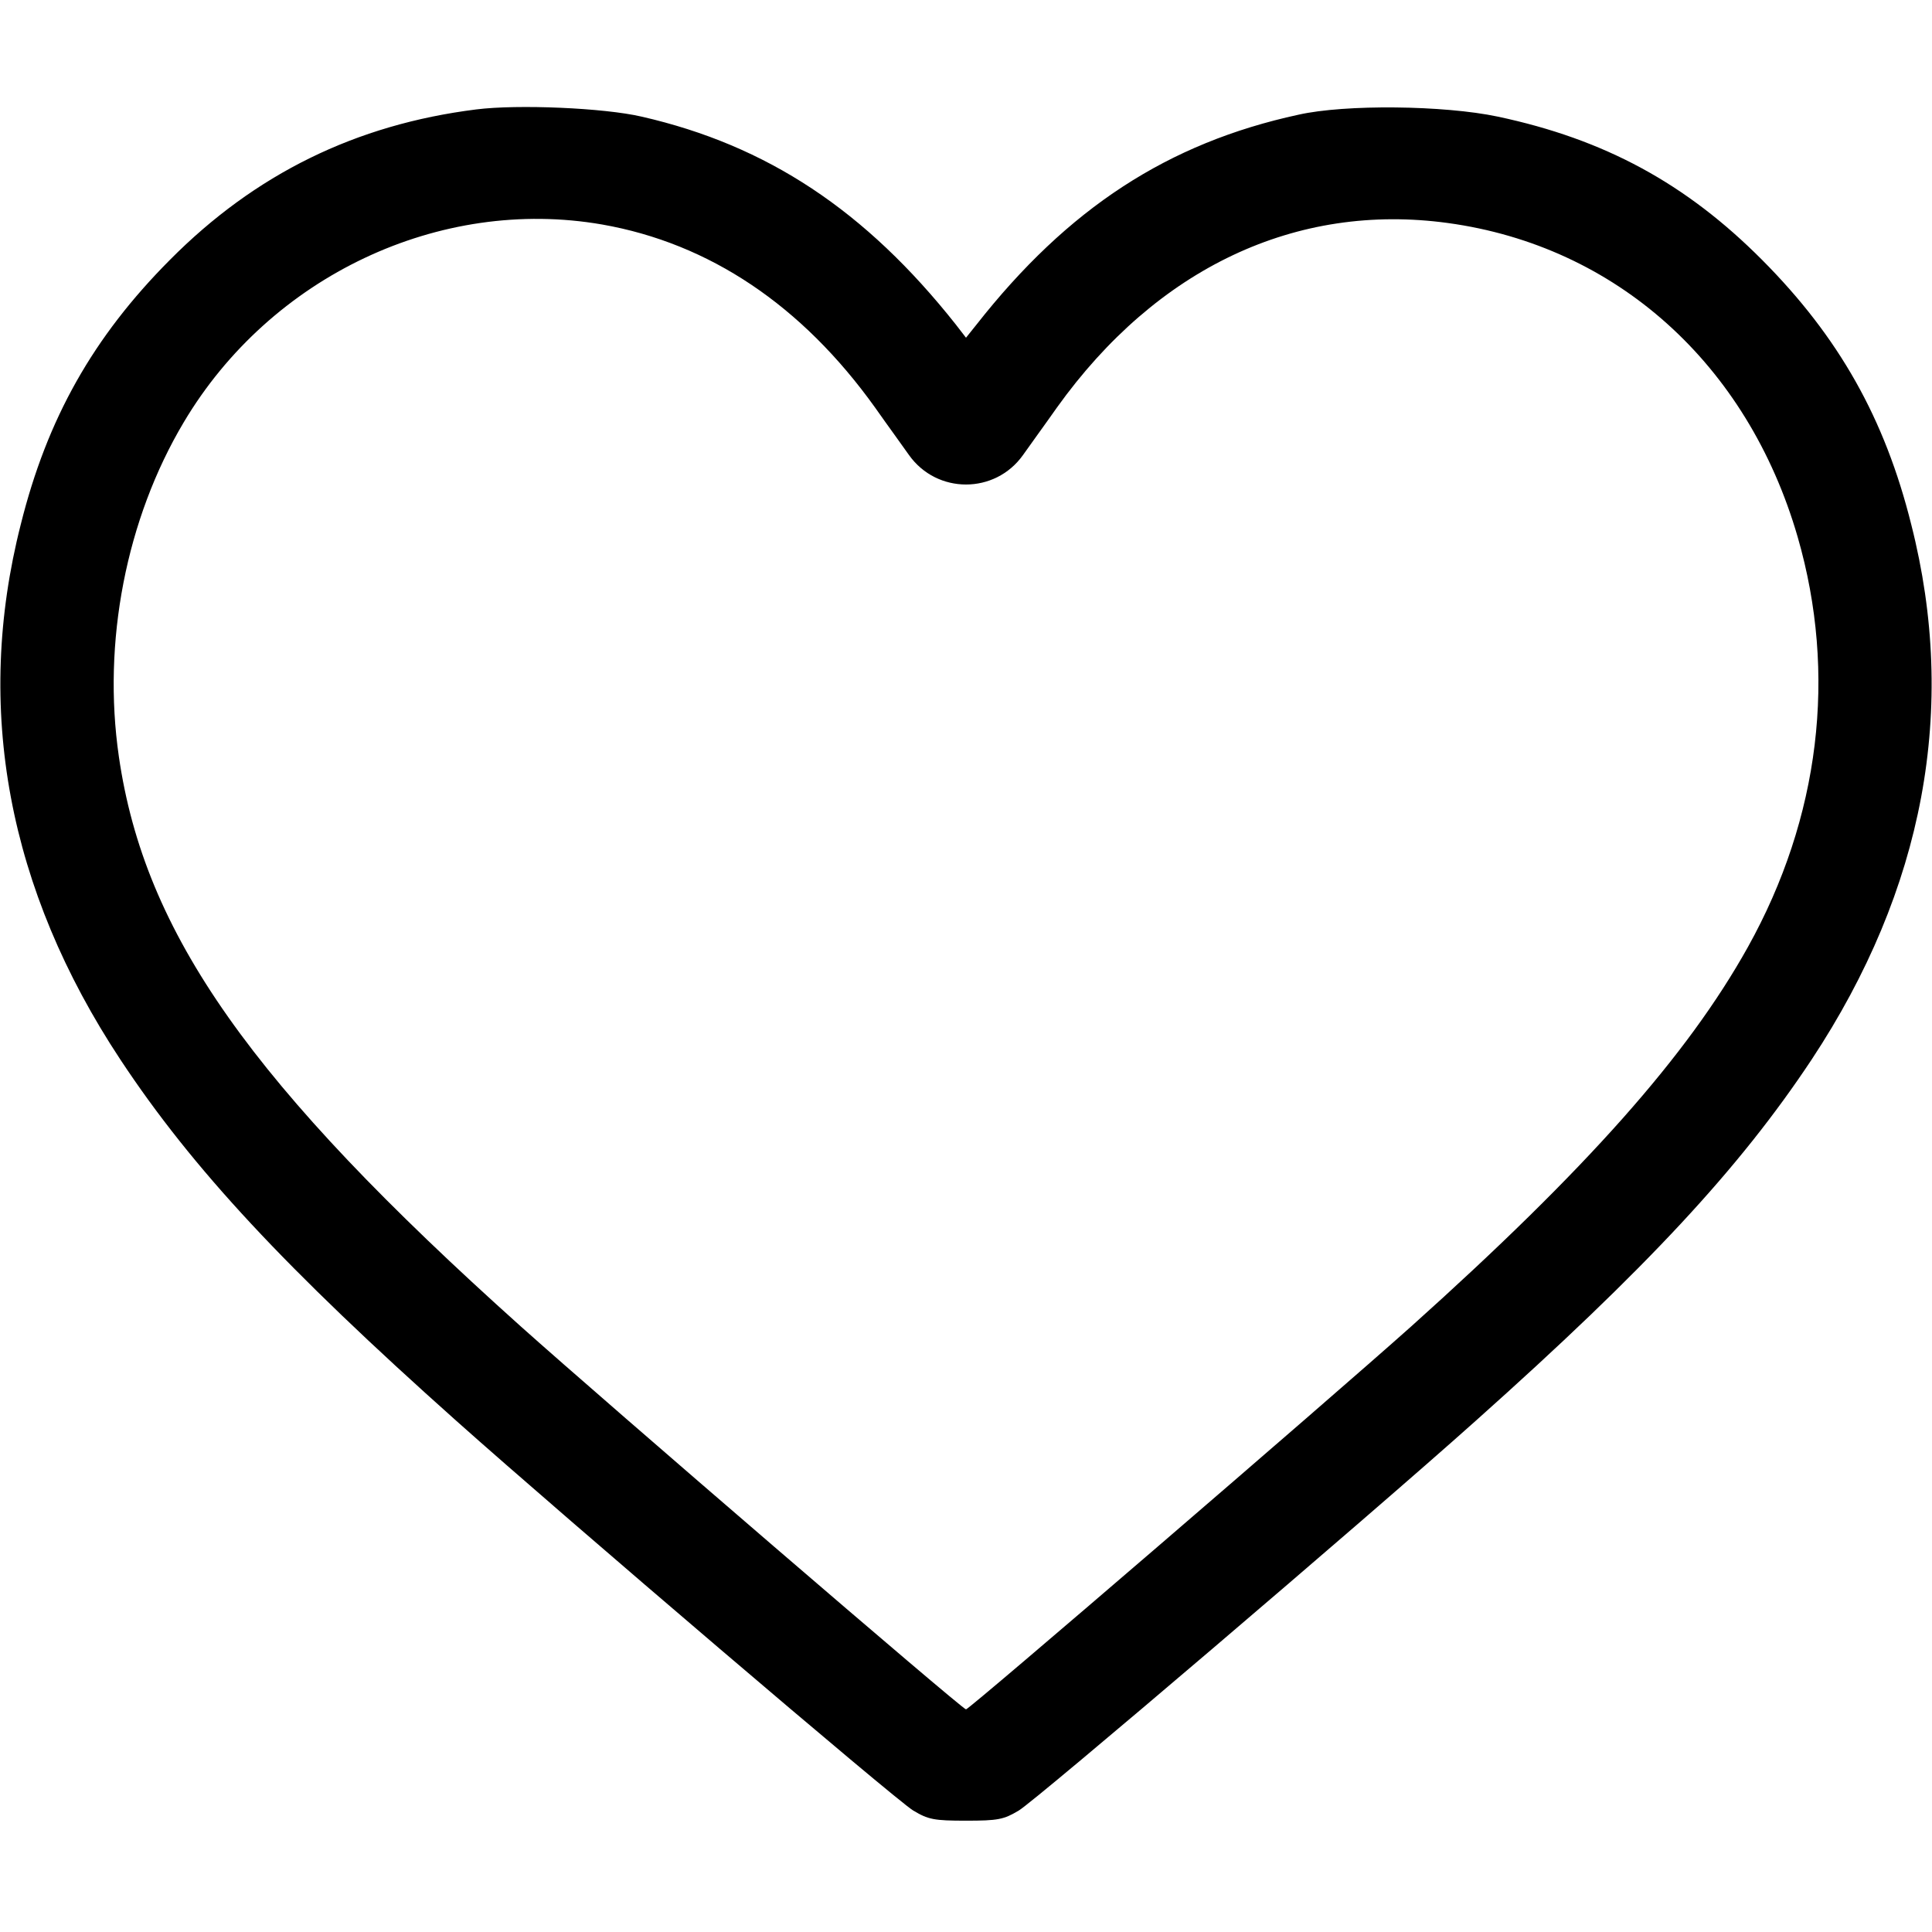
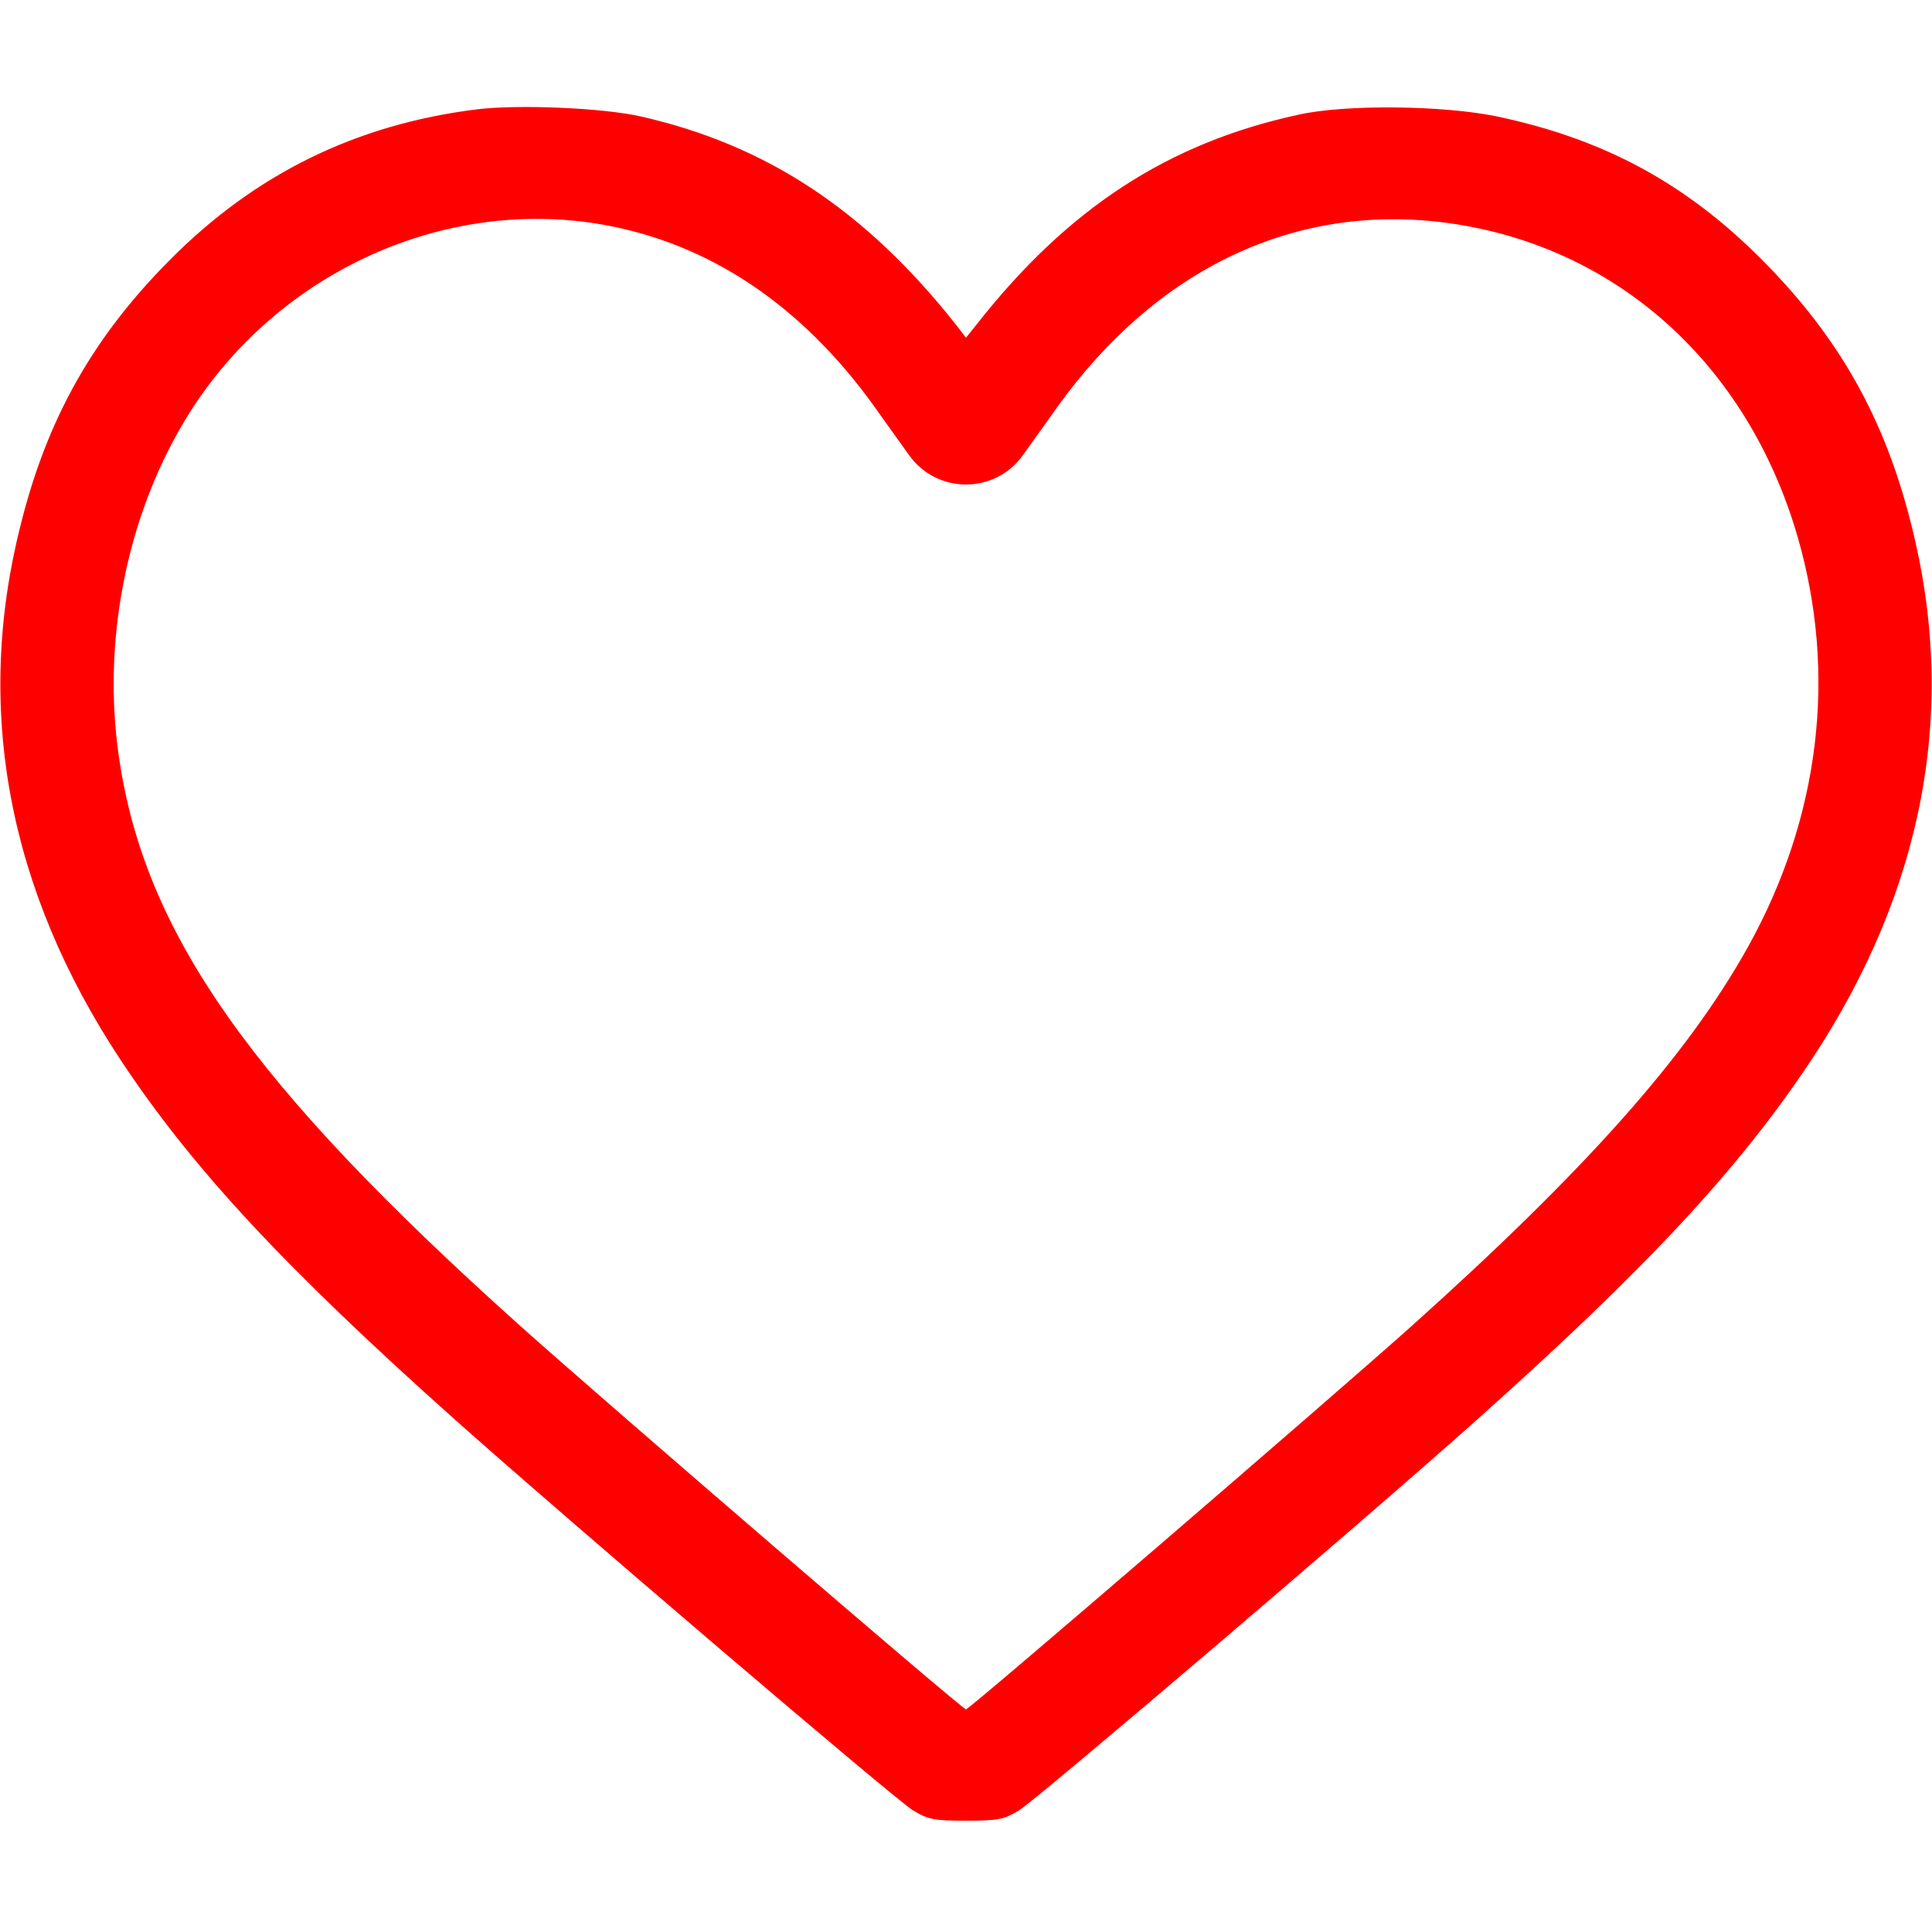
<svg xmlns="http://www.w3.org/2000/svg" version="1.0" width="512pt" height="512pt" viewBox="0 0 512 512" preserveAspectRatio="xMidYMid meet">
-   <g transform="translate(0,512) scale(0.1,-0.1)" fill="#000000" stroke="none">
+   <g transform="translate(0,512) scale(0.1,-0.1)" fill="#ff0000" stroke="none">
    <path d="M1262 4830 c-319 -40 -586 -171 -812 -399 -203 -204 -325 -420 -395 -701 -124 -487 -34 -967 264 -1418 191 -289 438 -554 891 -958 288 -257 1167 -1007 1210 -1032 40 -24 55 -27 140 -27 85 0 100 3 140 27 43 25 924 776 1210 1032 455 406 700 670 891 958 298 451 388 931 264 1418 -70 281 -192 497 -395 701 -202 203 -418 320 -701 380 -142 30 -404 33 -528 5 -346 -75 -611 -248 -853 -556 l-28 -35 -27 35 c-239 302 -500 475 -833 551 -99 23 -327 33 -438 19z m334 -305 c284 -50 529 -214 723 -485 33 -47 74 -103 90 -126 74 -104 228 -104 302 0 16 23 57 79 90 126 265 370 634 544 1036 489 446 -61 794 -373 927 -832 105 -363 59 -744 -132 -1087 -160 -287 -427 -588 -892 -1005 -225 -201 -1171 -1015 -1180 -1015 -10 0 -952 811 -1180 1015 -715 641 -997 1041 -1065 1510 -44 303 19 629 172 886 230 387 678 599 1109 524z" />
  </g>
</svg>
